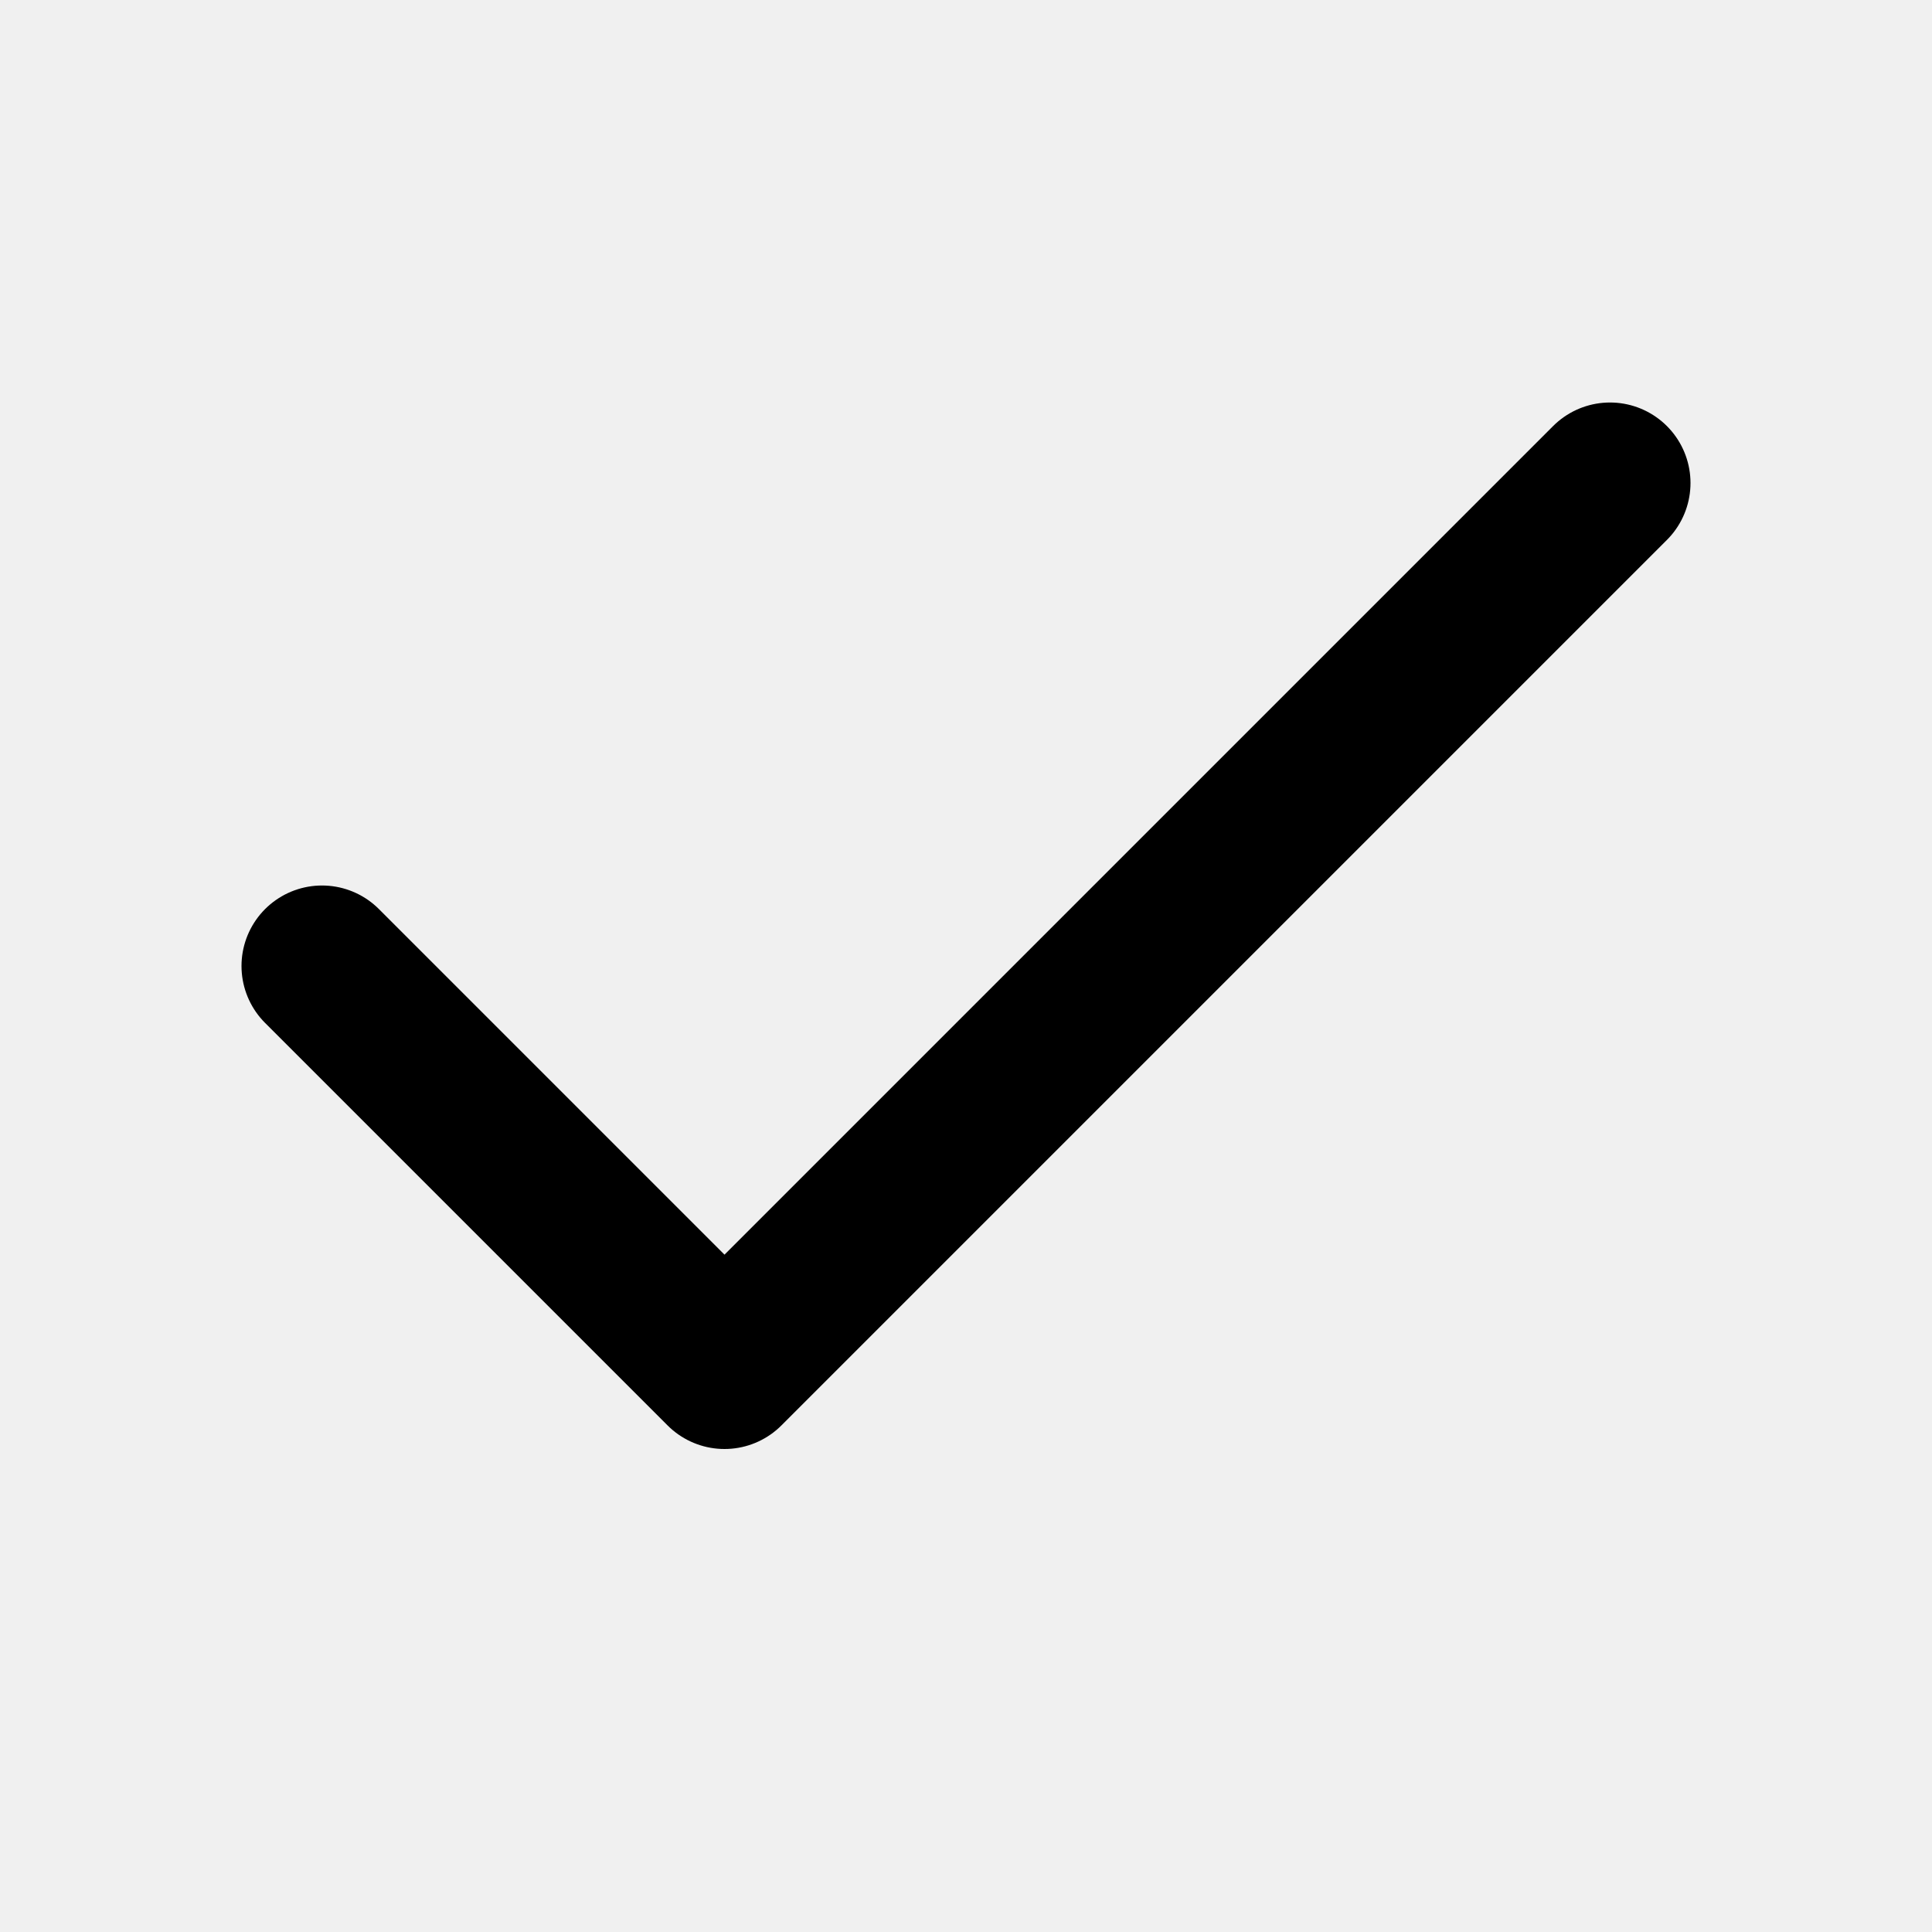
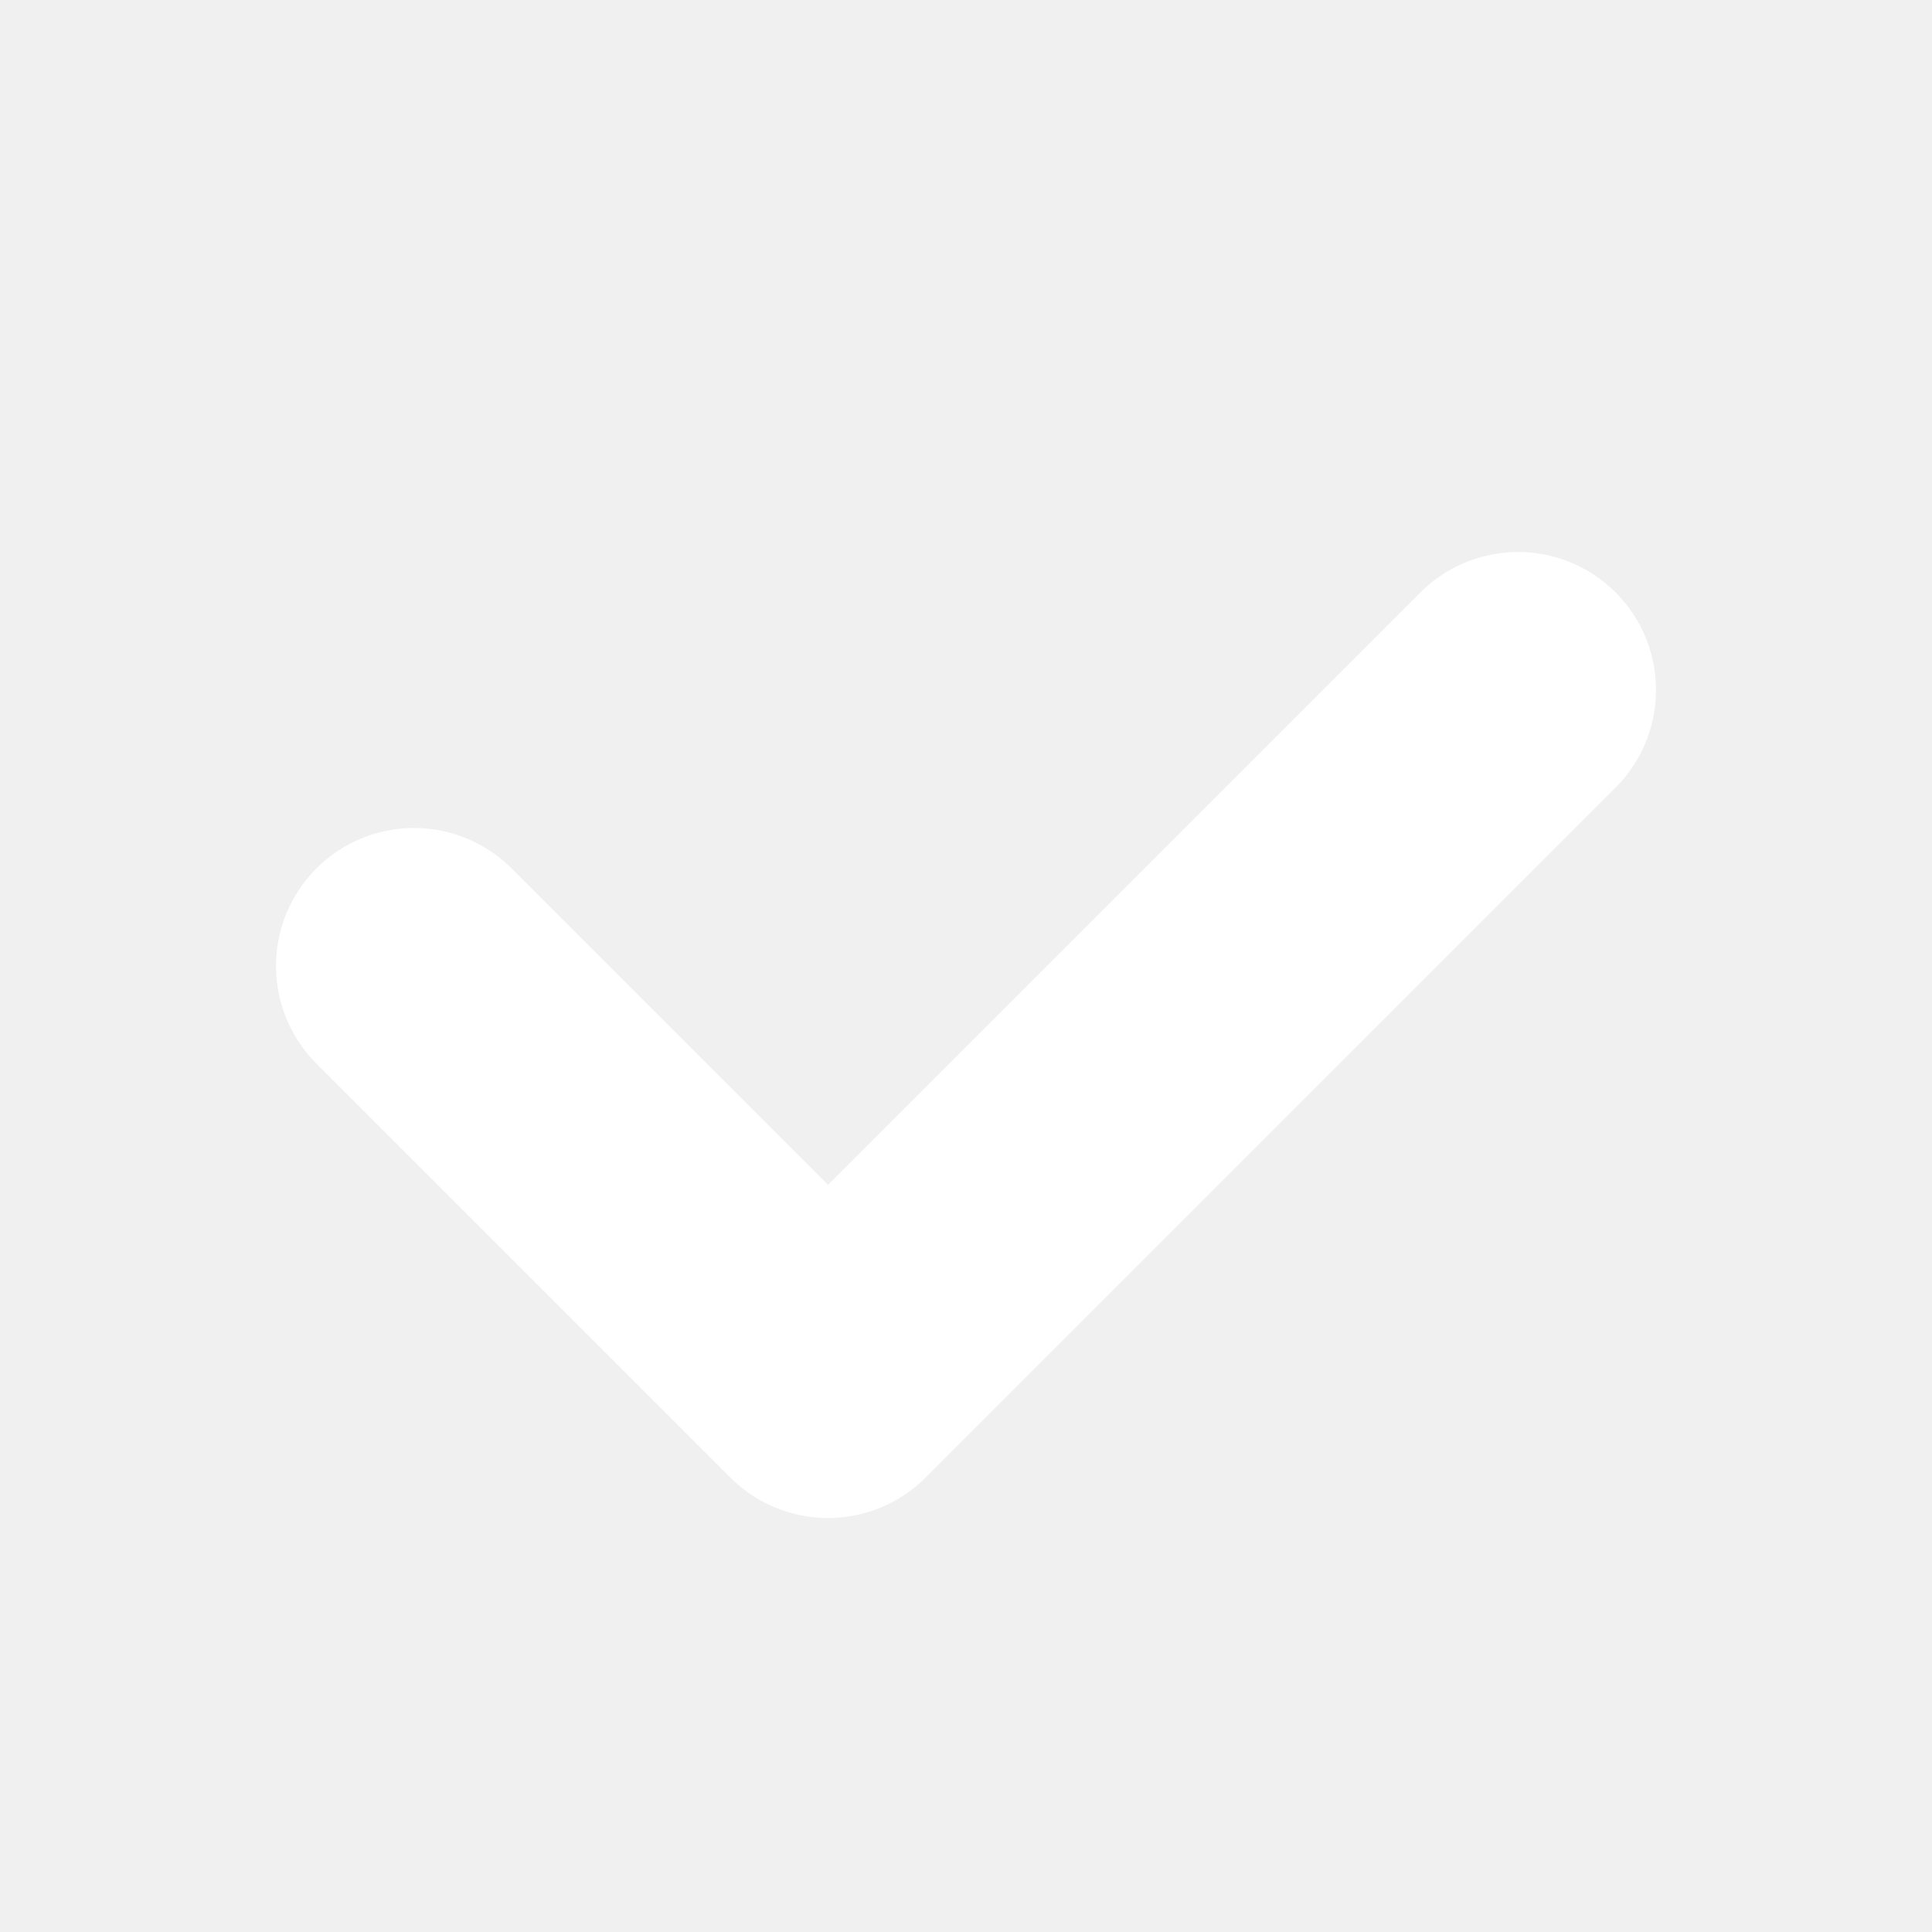
- <svg xmlns="http://www.w3.org/2000/svg" width="24" height="24" viewBox="0 0 24 24" fill="none">
-   <path d="M20 6L9 17L4 12" stroke="black" stroke-width="2" stroke-linecap="round" stroke-linejoin="round" />
+ <svg xmlns="http://www.w3.org/2000/svg" width="14" height="14" viewBox="0 0 14 14" fill="none">
+   <path d="M3 7L6 10L11 5" stroke="white" stroke-width="2" stroke-linecap="round" stroke-linejoin="round" />
</svg>
